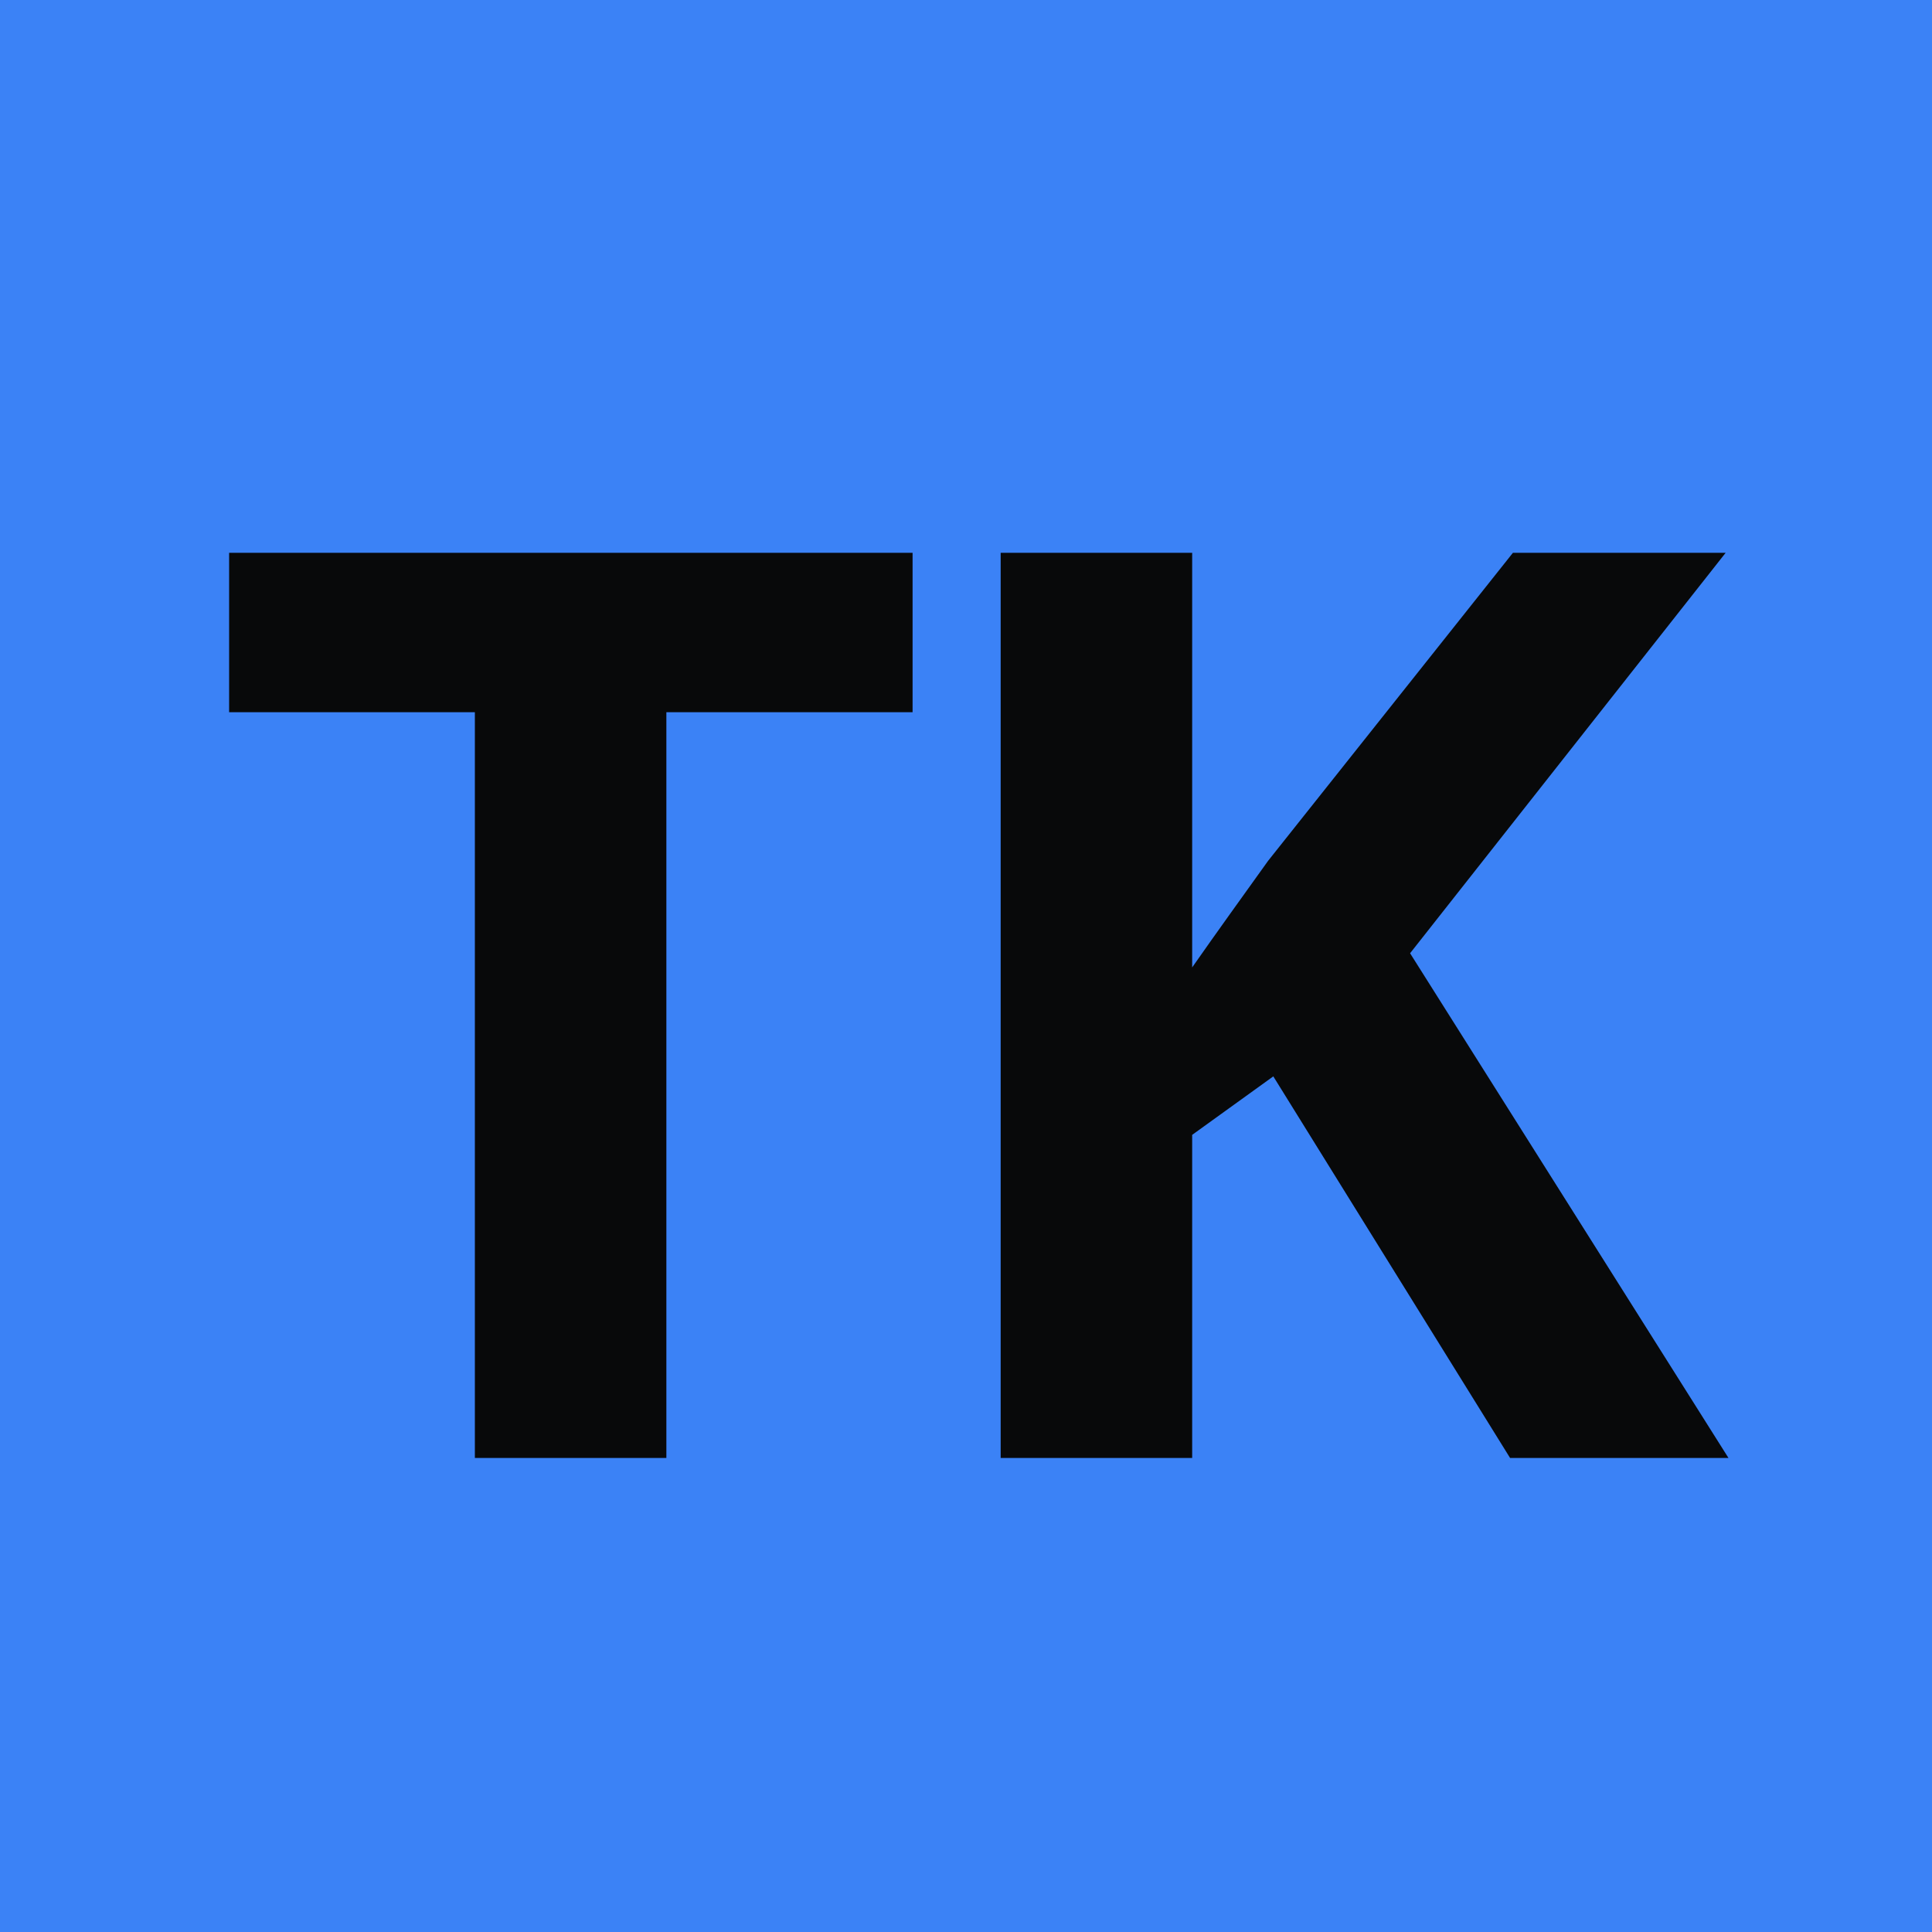
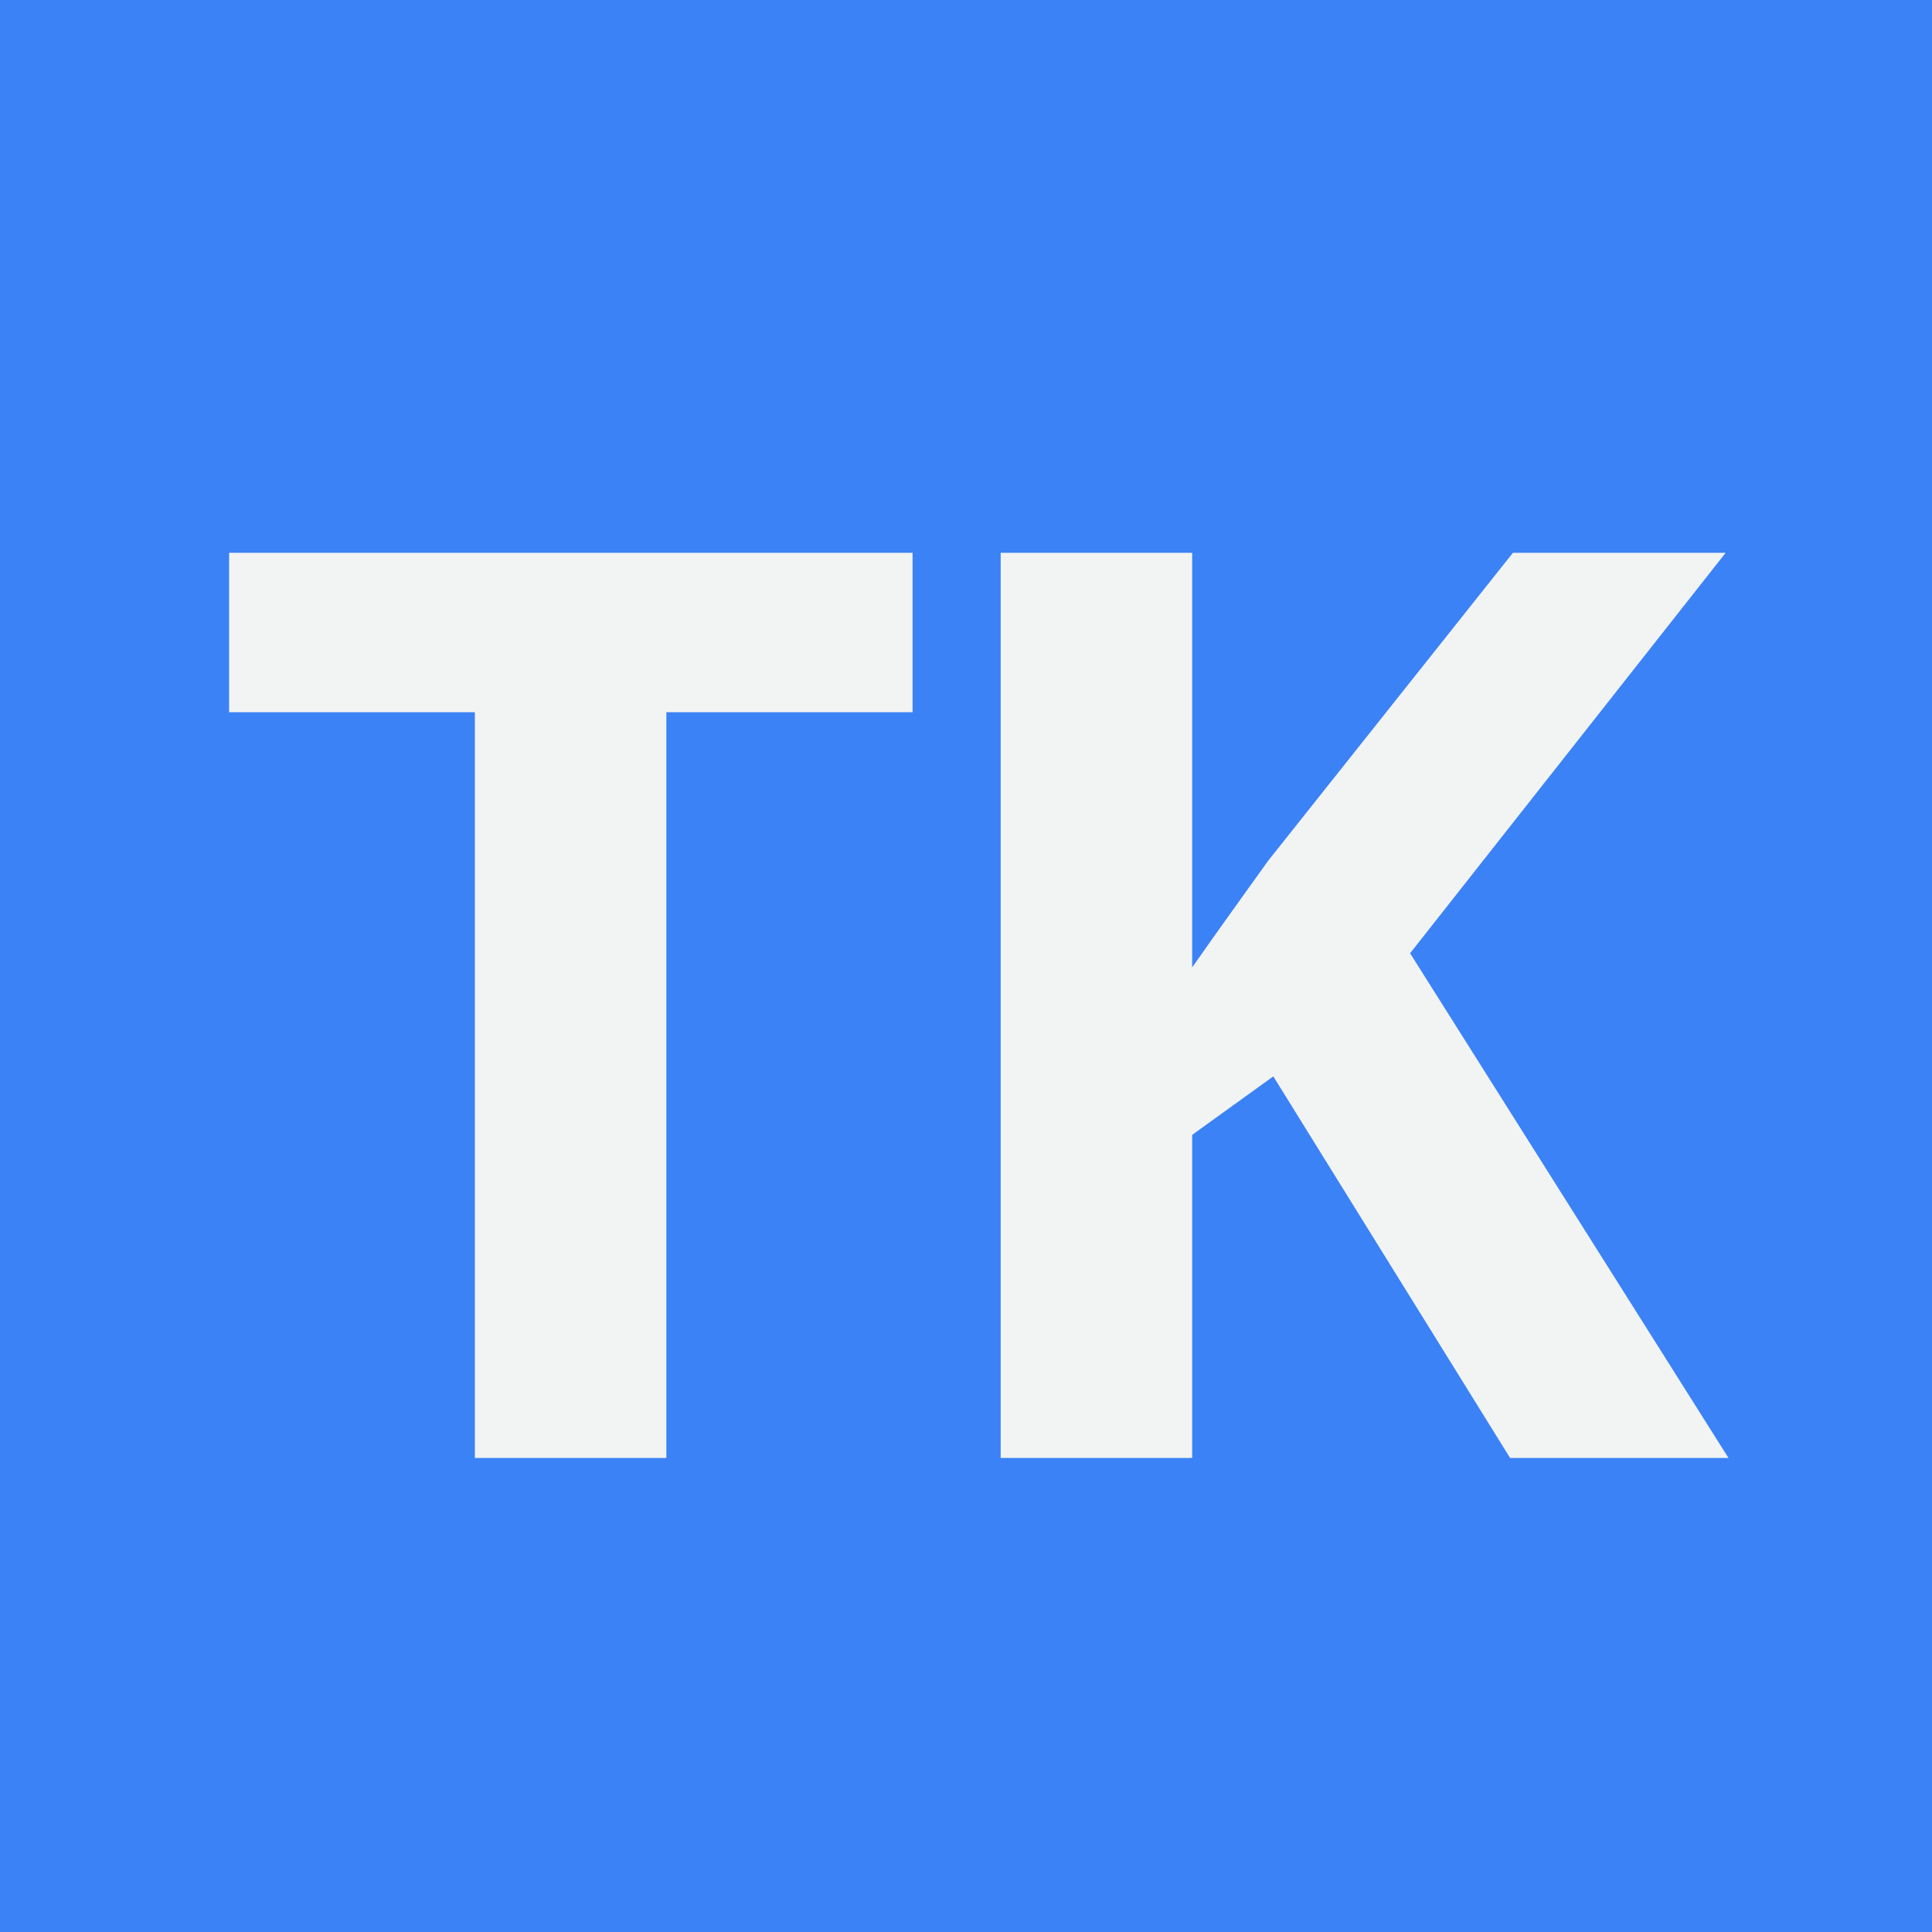
<svg xmlns="http://www.w3.org/2000/svg" width="64" height="64" viewBox="0 0 64 64">
  <rect width="64" height="64" fill="#3b82f6" />
-   <text x="32" y="32" font-family="Geist, ui-sans-serif, system-ui, sans-serif" font-weight="700" font-size="42" letter-spacing="-1.7" fill="#08090a" text-anchor="middle" dominant-baseline="central">TK</text>
+   <text x="32" y="32" font-family="Geist, ui-sans-serif, system-ui, sans-serif" font-weight="700" font-size="42" letter-spacing="-1.7" fill="#f2f4f3" text-anchor="middle" dominant-baseline="central">TK</text>
</svg>
